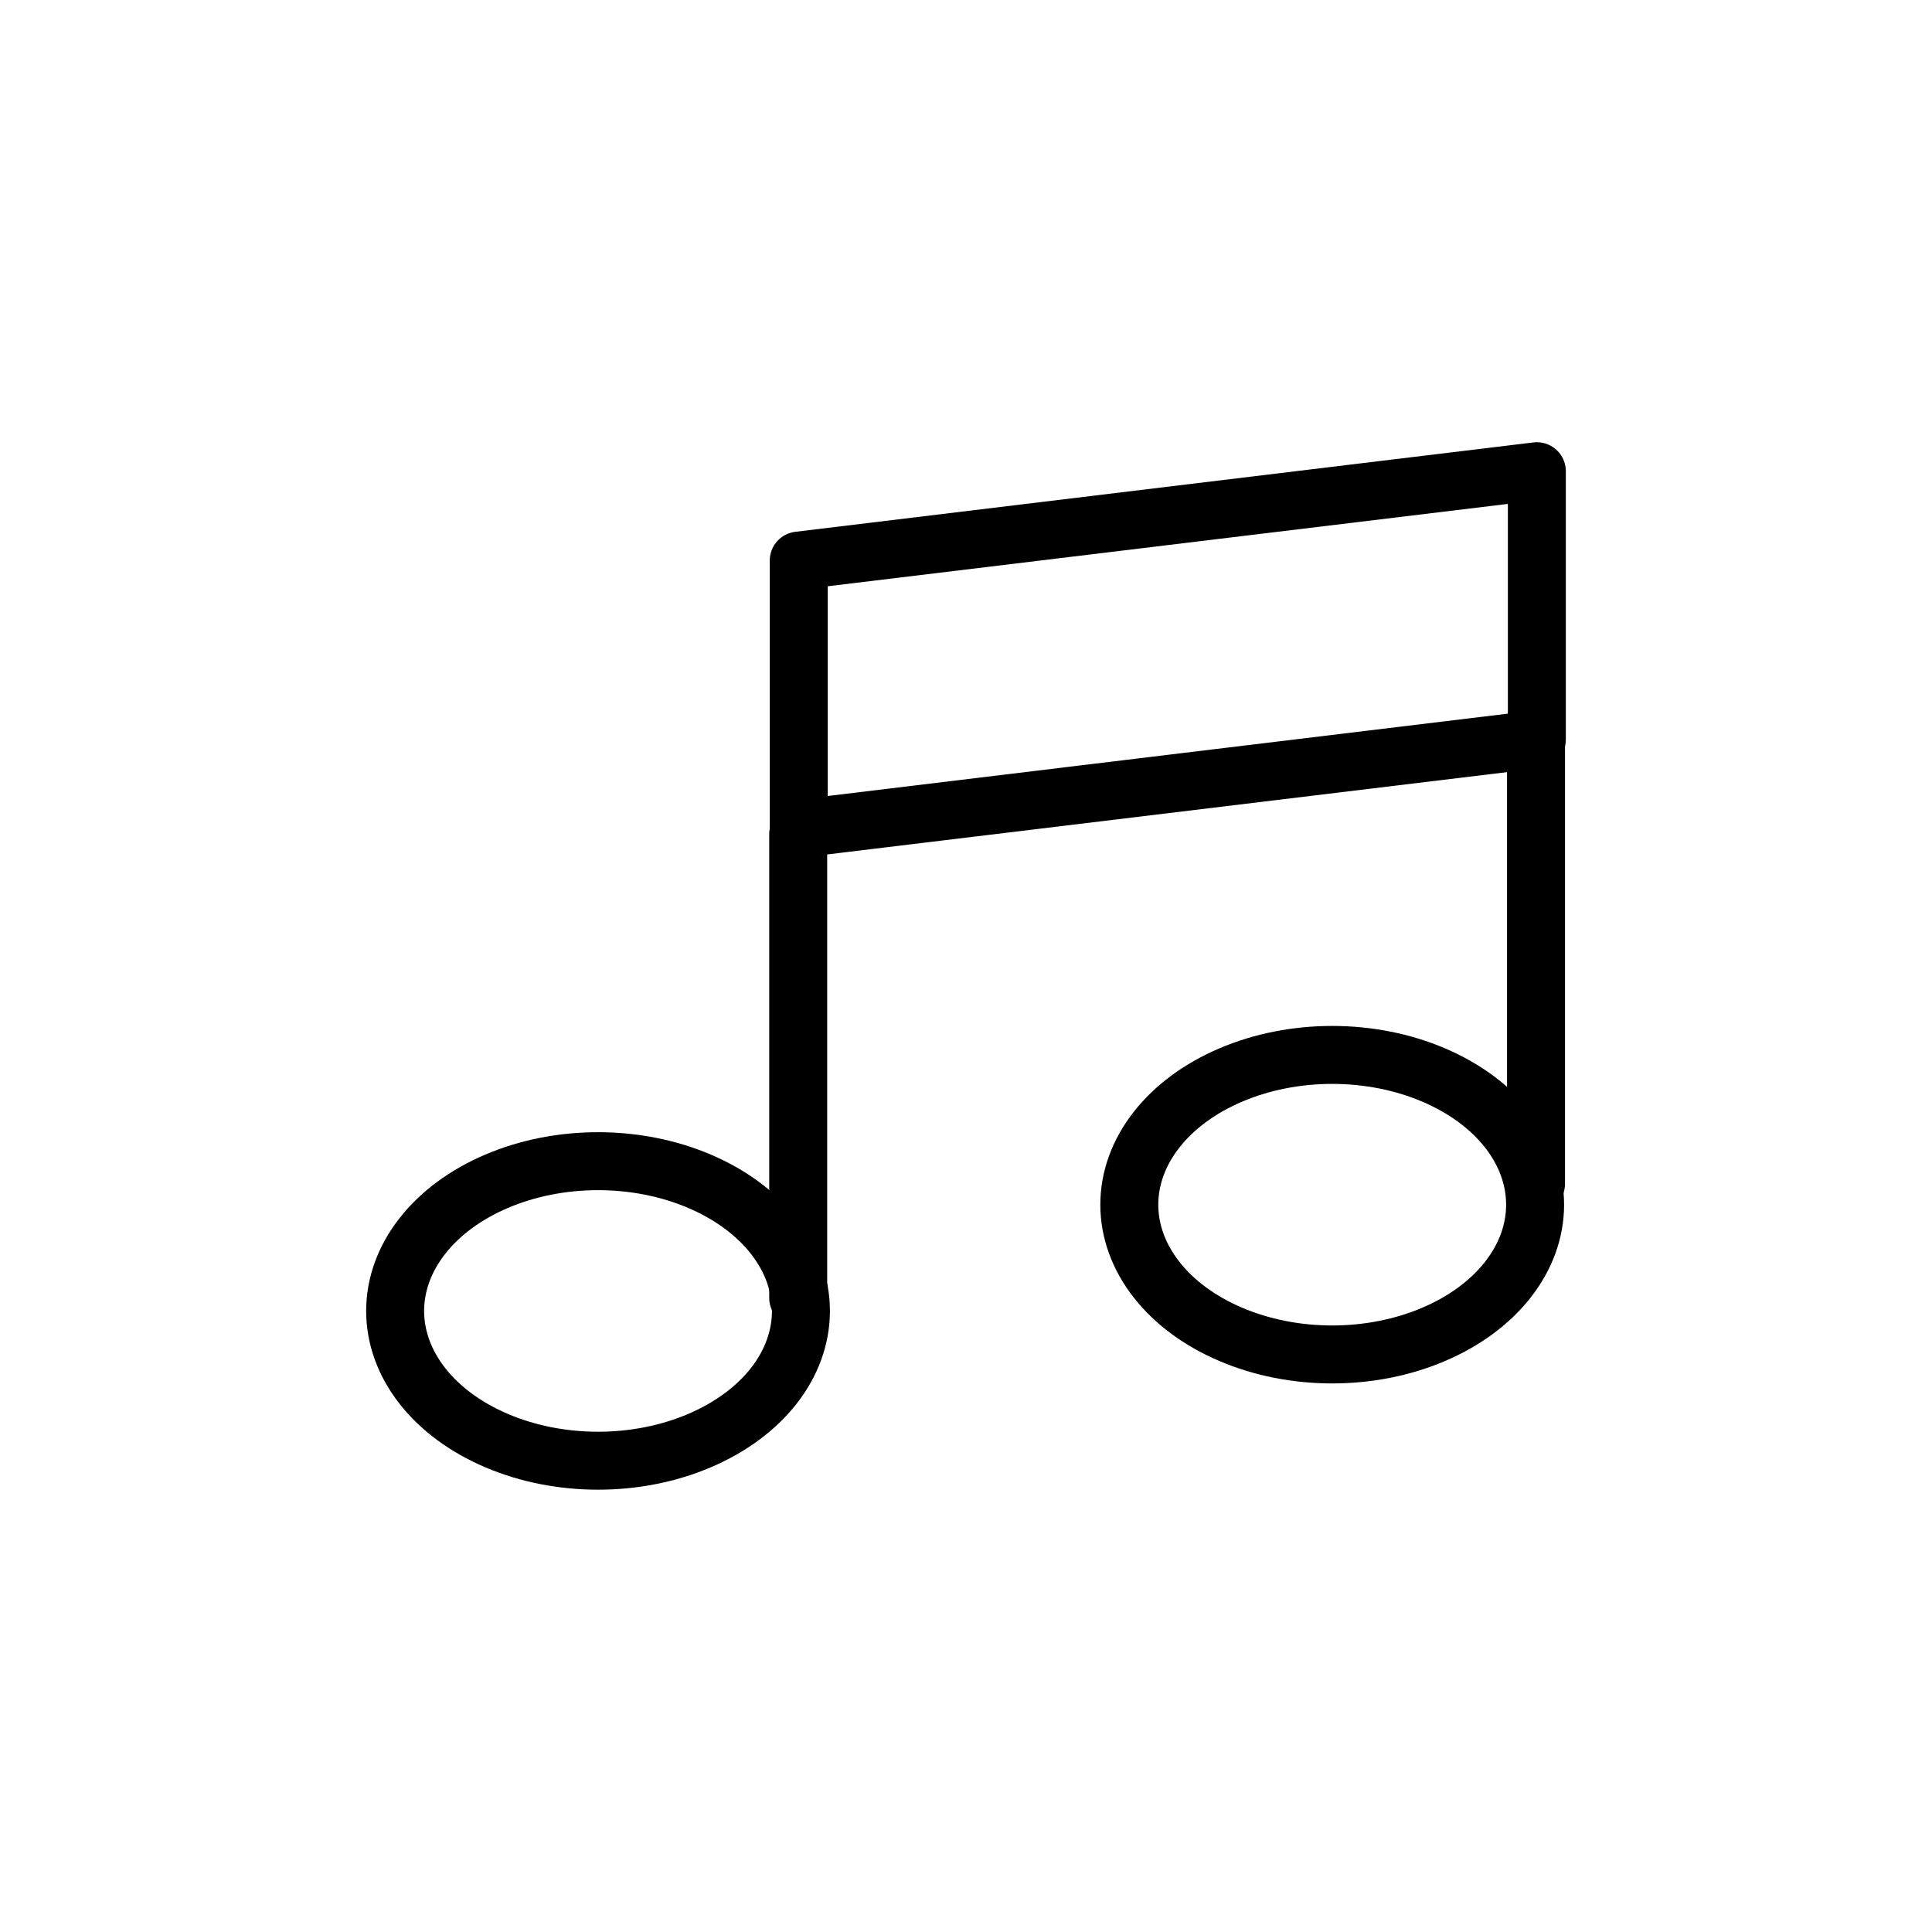
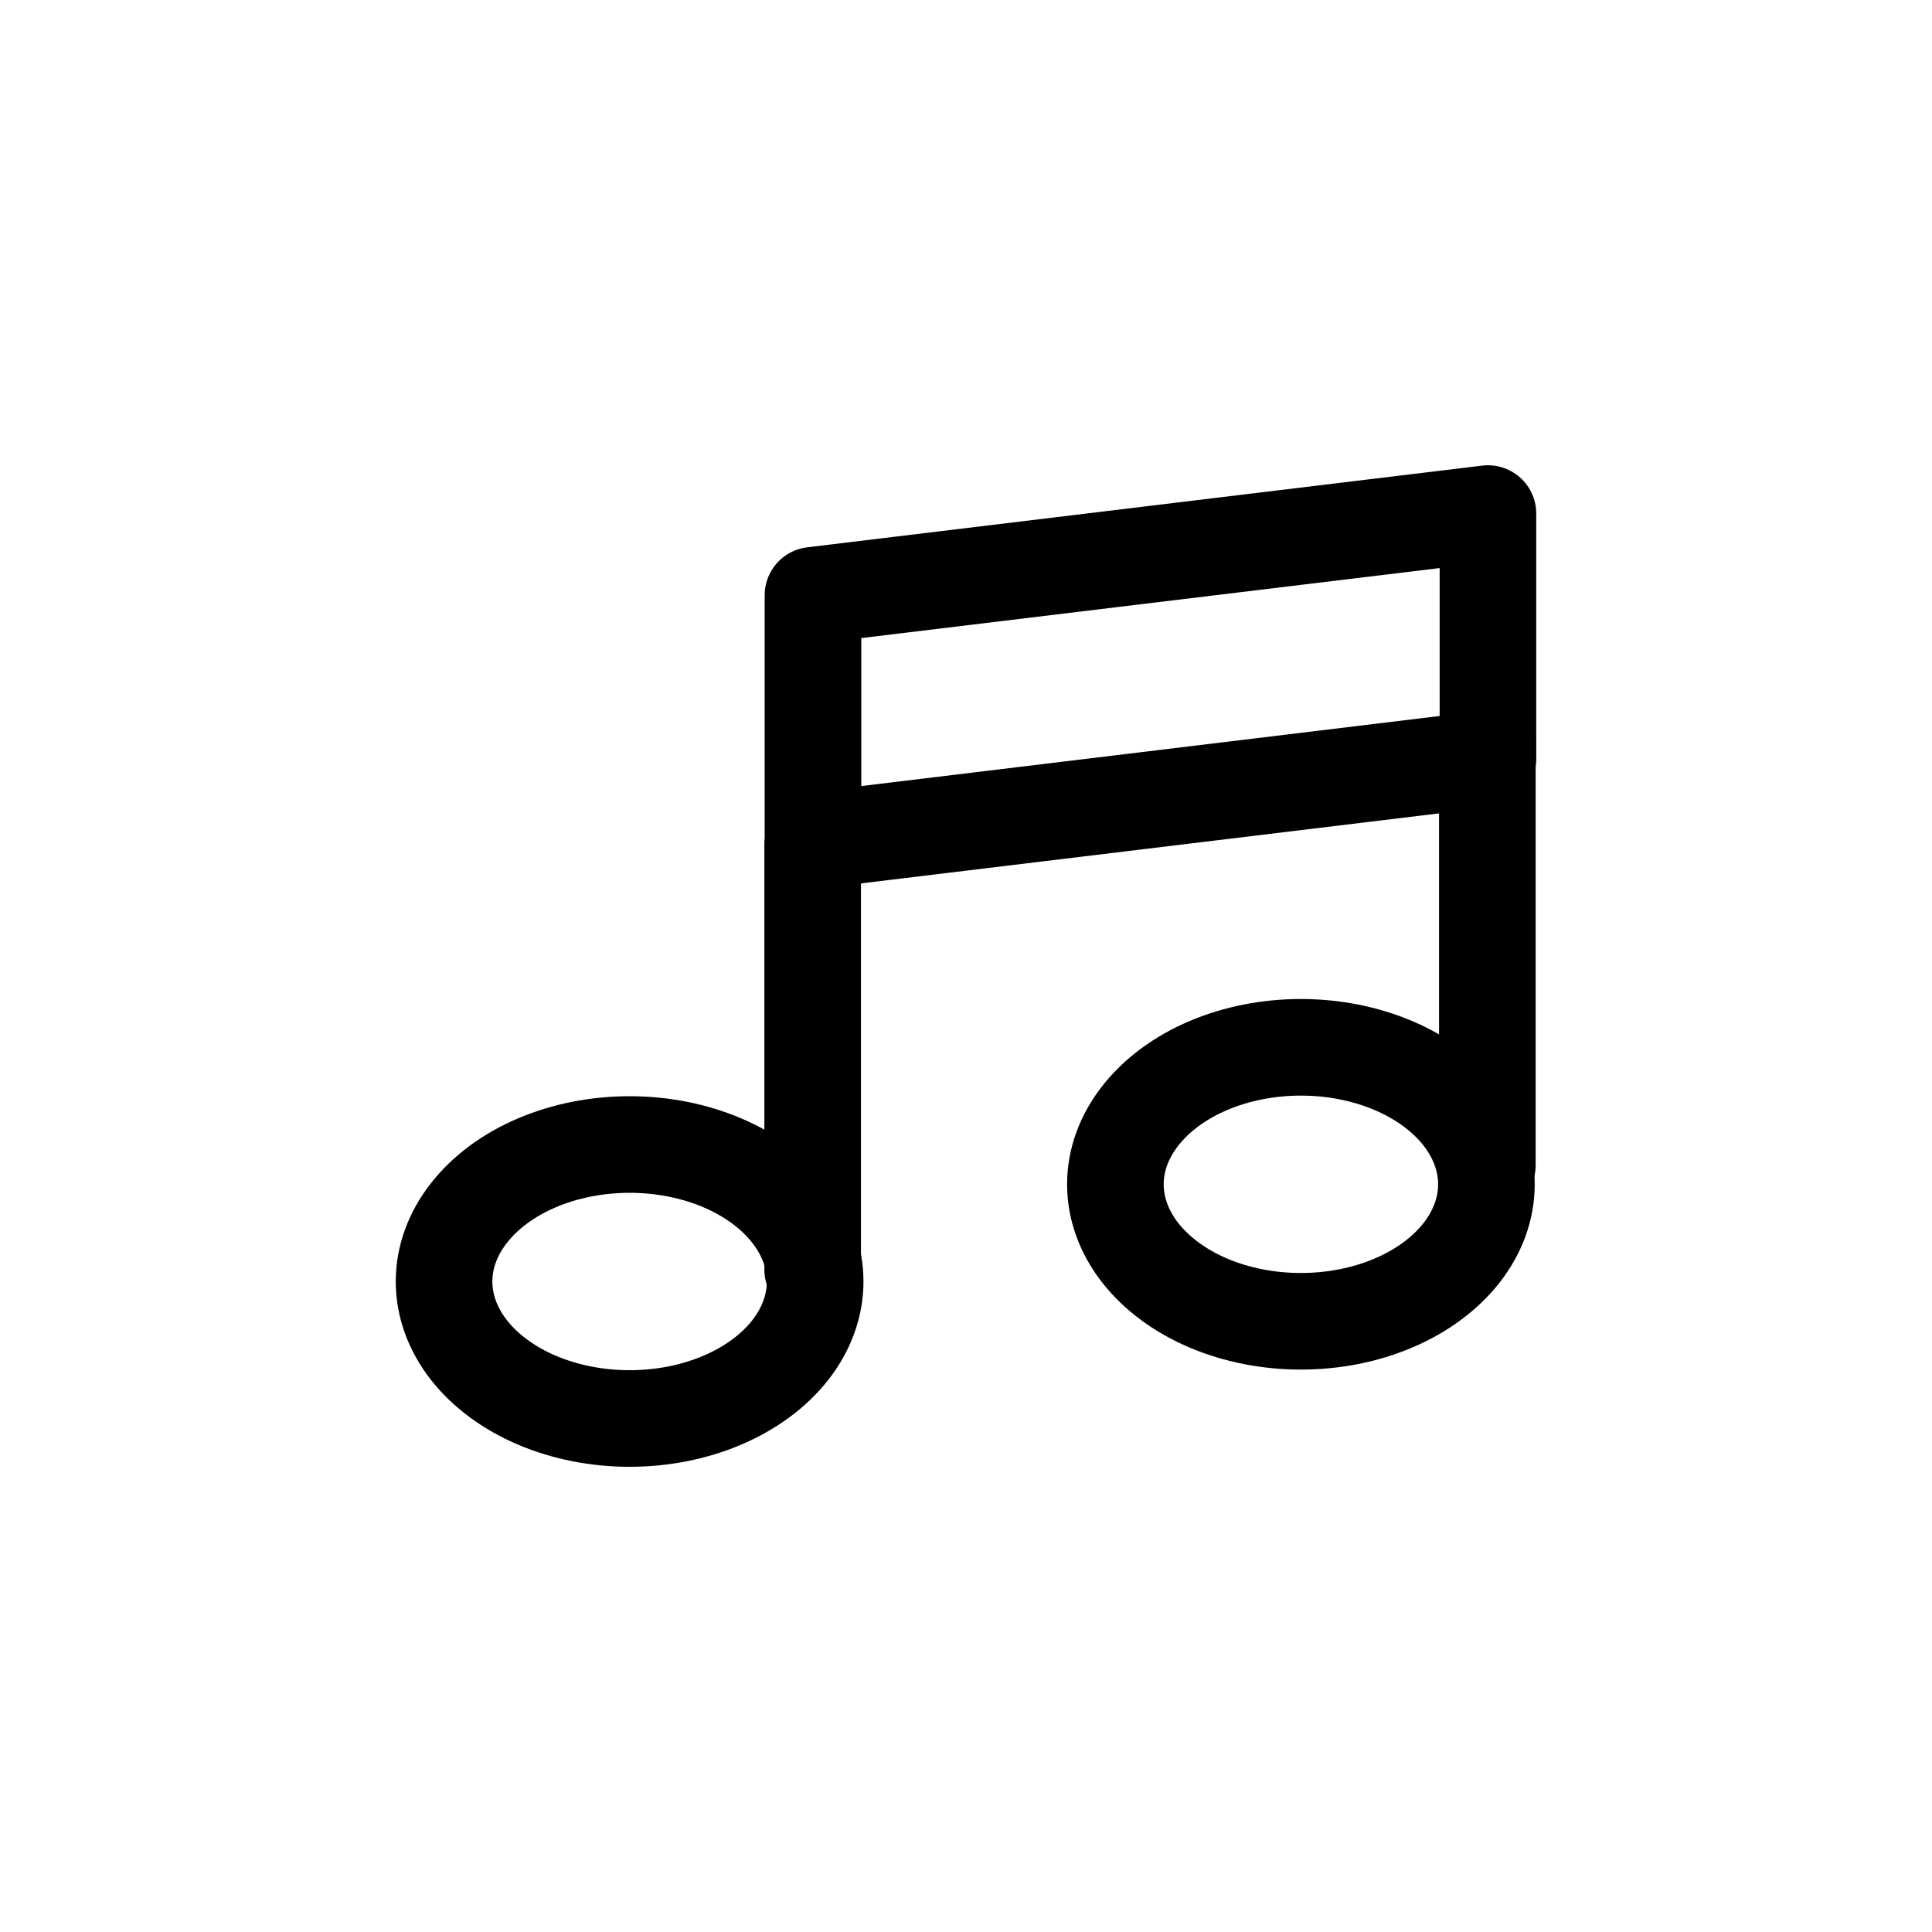
<svg xmlns="http://www.w3.org/2000/svg" xmlns:ns1="http://xml.openoffice.org/svg/export" version="1.2" width="254mm" height="254mm" viewBox="0 0 25400 25400" preserveAspectRatio="xMidYMid" fill-rule="evenodd" stroke-width="28.222" stroke-linejoin="round" xml:space="preserve">
  <defs class="ClipPathGroup">
    <clipPath id="presentation_clip_path" clipPathUnits="userSpaceOnUse">
      <rect x="0" y="0" width="25400" height="25400" />
    </clipPath>
    <clipPath id="presentation_clip_path_shrink" clipPathUnits="userSpaceOnUse">
      <rect x="25" y="25" width="25350" height="25350" />
    </clipPath>
  </defs>
  <defs class="TextShapeIndex">
    <g ns1:slide="id1" ns1:id-list="id3 id4 id5 id6 id7" />
  </defs>
  <defs class="EmbeddedBulletChars">
    <g id="bullet-char-template-57356" transform="scale(0.0004882812,-0.0004882812)">
      <path d="M 580,1141 L 1163,571 580,0 -4,571 580,1141 Z" />
    </g>
    <g id="bullet-char-template-57354" transform="scale(0.0004882812,-0.0004882812)">
      <path d="M 8,1128 L 1137,1128 1137,0 8,0 8,1128 Z" />
    </g>
    <g id="bullet-char-template-10146" transform="scale(0.0004882812,-0.0004882812)">
      <path d="M 174,0 L 602,739 174,1481 1456,739 174,0 Z M 1358,739 L 309,1346 659,739 1358,739 Z" />
    </g>
    <g id="bullet-char-template-10132" transform="scale(0.0004882812,-0.0004882812)">
      <path d="M 2015,739 L 1276,0 717,0 1260,543 174,543 174,936 1260,936 717,1481 1274,1481 2015,739 Z" />
    </g>
    <g id="bullet-char-template-10007" transform="scale(0.0004882812,-0.0004882812)">
      <path d="M 0,-2 C -7,14 -16,27 -25,37 L 356,567 C 262,823 215,952 215,954 215,979 228,992 255,992 264,992 276,990 289,987 310,991 331,999 354,1012 L 381,999 492,748 772,1049 836,1024 860,1049 C 881,1039 901,1025 922,1006 886,937 835,863 770,784 769,783 710,716 594,584 L 774,223 C 774,196 753,168 711,139 L 727,119 C 717,90 699,76 672,76 641,76 570,178 457,381 L 164,-76 C 142,-110 111,-127 72,-127 30,-127 9,-110 8,-76 1,-67 -2,-52 -2,-32 -2,-23 -1,-13 0,-2 Z" />
    </g>
    <g id="bullet-char-template-10004" transform="scale(0.0004882812,-0.0004882812)">
      <path d="M 285,-33 C 182,-33 111,30 74,156 52,228 41,333 41,471 41,549 55,616 82,672 116,743 169,778 240,778 293,778 328,747 346,684 L 369,508 C 377,444 397,411 428,410 L 1163,1116 C 1174,1127 1196,1133 1229,1133 1271,1133 1292,1118 1292,1087 L 1292,965 C 1292,929 1282,901 1262,881 L 442,47 C 390,-6 338,-33 285,-33 Z" />
    </g>
    <g id="bullet-char-template-9679" transform="scale(0.0004882812,-0.0004882812)">
      <path d="M 813,0 C 632,0 489,54 383,161 276,268 223,411 223,592 223,773 276,916 383,1023 489,1130 632,1184 813,1184 992,1184 1136,1130 1245,1023 1353,916 1407,772 1407,592 1407,412 1353,268 1245,161 1136,54 992,0 813,0 Z" />
    </g>
    <g id="bullet-char-template-8226" transform="scale(0.0004882812,-0.0004882812)">
      <path d="M 346,457 C 273,457 209,483 155,535 101,586 74,649 74,723 74,796 101,859 155,911 209,963 273,989 346,989 419,989 480,963 531,910 582,859 608,796 608,723 608,648 583,586 532,535 482,483 420,457 346,457 Z" />
    </g>
    <g id="bullet-char-template-8211" transform="scale(0.0004882812,-0.0004882812)">
      <path d="M -4,459 L 1135,459 1135,606 -4,606 -4,459 Z" />
    </g>
    <g id="bullet-char-template-61548" transform="scale(0.0004882812,-0.0004882812)">
      <path d="M 173,740 C 173,903 231,1043 346,1159 462,1274 601,1332 765,1332 928,1332 1067,1274 1183,1159 1299,1043 1357,903 1357,740 1357,577 1299,437 1183,322 1067,206 928,148 765,148 601,148 462,206 346,322 231,437 173,577 173,740 Z" />
    </g>
  </defs>
  <g>
    <g id="id2" class="Master_Slide">
      <g id="bg-id2" class="Background" />
      <g id="bo-id2" class="BackgroundObjects" />
    </g>
  </g>
  <g class="SlideGroup">
    <g>
      <g id="container-id1">
        <g id="id1" class="Slide" clip-path="url(#presentation_clip_path)">
          <g class="Page">
            <g class="Group">
              <g class="com.sun.star.drawing.CustomShape">
                <g id="id3">
-                   <rect class="BoundingBox" stroke="none" fill="none" x="10120" y="5814" width="10467" height="5463" />
-                   <path fill="none" stroke="rgb(0,0,0)" stroke-width="762" stroke-linejoin="round" stroke-linecap="round" d="M 10501,7370 L 10501,10895 20205,9720 20205,6195 10501,7370 Z" />
+                   <rect class="BoundingBox" stroke="none" fill="none" x="10052" y="6117" width="10146" height="5570" />
+                   <path fill="none" stroke="rgb(0,0,0)" stroke-width="1270" stroke-linejoin="round" stroke-linecap="round" d="M 10688,7826 L 10688,11051 19562,9976 19562,6752 10688,7826 Z" />
                </g>
              </g>
              <g class="com.sun.star.drawing.CustomShape">
                <g id="id4">
-                   <rect class="BoundingBox" stroke="none" fill="none" x="4814" y="14885" width="6098" height="4701" />
-                   <path fill="none" stroke="rgb(0,0,0)" stroke-width="762" stroke-linejoin="round" stroke-linecap="round" d="M 10530,17235 C 10530,17581 10407,17920 10173,18220 9939,18519 9602,18767 9196,18940 8791,19113 8331,19204 7863,19204 7394,19204 6934,19113 6529,18940 6123,18767 5786,18519 5552,18220 5318,17920 5195,17581 5195,17235 5195,16889 5318,16550 5552,16251 5786,15951 6123,15703 6529,15530 6934,15357 7394,15266 7862,15266 8331,15266 8791,15357 9196,15530 9602,15703 9939,15951 10173,16250 10407,16550 10530,16889 10530,17235 L 10530,17235 Z" />
+                   <rect class="BoundingBox" stroke="none" fill="none" x="5203" y="14412" width="6150" height="4874" />
+                   <path fill="none" stroke="rgb(0,0,0)" stroke-width="1270" stroke-linejoin="round" stroke-linecap="round" d="M 10717,16848 C 10717,17164 10604,17475 10390,17749 10176,18022 9868,18250 9497,18408 9126,18566 8706,18649 8278,18649 7849,18649 7429,18566 7058,18408 6687,18250 6379,18022 6165,17749 5951,17475 5838,17164 5838,16848 5838,16532 5951,16221 6165,15948 6379,15674 6687,15446 7058,15288 7429,15130 7849,15047 8278,15047 8706,15047 9126,15130 9497,15288 9868,15446 10176,15674 10390,15948 10604,16221 10717,16532 10717,16848 L 10717,16848 Z" />
                </g>
              </g>
              <g class="com.sun.star.drawing.CustomShape">
                <g id="id5">
-                   <rect class="BoundingBox" stroke="none" fill="none" x="14466" y="13487" width="6098" height="4702" />
-                   <path fill="none" stroke="rgb(0,0,0)" stroke-width="762" stroke-linejoin="round" stroke-linecap="round" d="M 20182,15838 C 20182,16184 20059,16523 19825,16822 19591,17122 19254,17370 18848,17543 18443,17716 17983,17807 17515,17807 17046,17807 16586,17716 16181,17543 15775,17370 15438,17122 15204,16822 14970,16523 14847,16184 14847,15838 14847,15492 14970,15153 15204,14854 15438,14554 15775,14306 16181,14133 16586,13960 17046,13869 17514,13869 17983,13869 18443,13960 18848,14133 19254,14306 19591,14554 19825,14853 20059,15153 20182,15492 20182,15838 Z" />
+                   <rect class="BoundingBox" stroke="none" fill="none" x="14028" y="13134" width="6150" height="4873" />
+                   <path fill="none" stroke="rgb(0,0,0)" stroke-width="1270" stroke-linejoin="round" stroke-linecap="round" d="M 19542,15570 C 19542,15886 19429,16197 19215,16471 19001,16744 18693,16972 18322,17130 17952,17288 17531,17371 17103,17371 16675,17371 16254,17288 15883,17130 15513,16972 15205,16744 14991,16471 14777,16197 14664,15886 14664,15570 14664,15254 14777,14943 14991,14670 15205,14396 15513,14168 15883,14010 16254,13852 16675,13769 17103,13769 17531,13769 17952,13852 18322,14010 18693,14168 19001,14396 19215,14669 19429,14943 19542,15254 19542,15570 L 19542,15570 Z" />
                </g>
              </g>
              <g class="com.sun.star.drawing.LineShape">
                <g id="id6">
-                   <rect class="BoundingBox" stroke="none" fill="none" x="10113" y="10587" width="763" height="6859" />
-                   <path fill="none" stroke="rgb(0,0,0)" stroke-width="762" stroke-linejoin="round" stroke-linecap="round" d="M 10494,10968 L 10494,17064" />
+                   <rect class="BoundingBox" stroke="none" fill="none" x="10048" y="10481" width="1272" height="6847" />
+                   <path fill="none" stroke="rgb(0,0,0)" stroke-width="1270" stroke-linejoin="round" stroke-linecap="round" d="M 10684,11117 L 10684,16691" />
                </g>
              </g>
              <g class="com.sun.star.drawing.LineShape">
                <g id="id7">
-                   <rect class="BoundingBox" stroke="none" fill="none" x="19813" y="9087" width="763" height="6859" />
-                   <path fill="none" stroke="rgb(0,0,0)" stroke-width="762" stroke-linejoin="round" stroke-linecap="round" d="M 20194,9468 L 20194,15564" />
+                   <rect class="BoundingBox" stroke="none" fill="none" x="18918" y="9109" width="1272" height="6847" />
+                   <path fill="none" stroke="rgb(0,0,0)" stroke-width="1270" stroke-linejoin="round" stroke-linecap="round" d="M 19554,9745 L 19554,15320" />
                </g>
              </g>
            </g>
          </g>
        </g>
      </g>
    </g>
  </g>
</svg>
